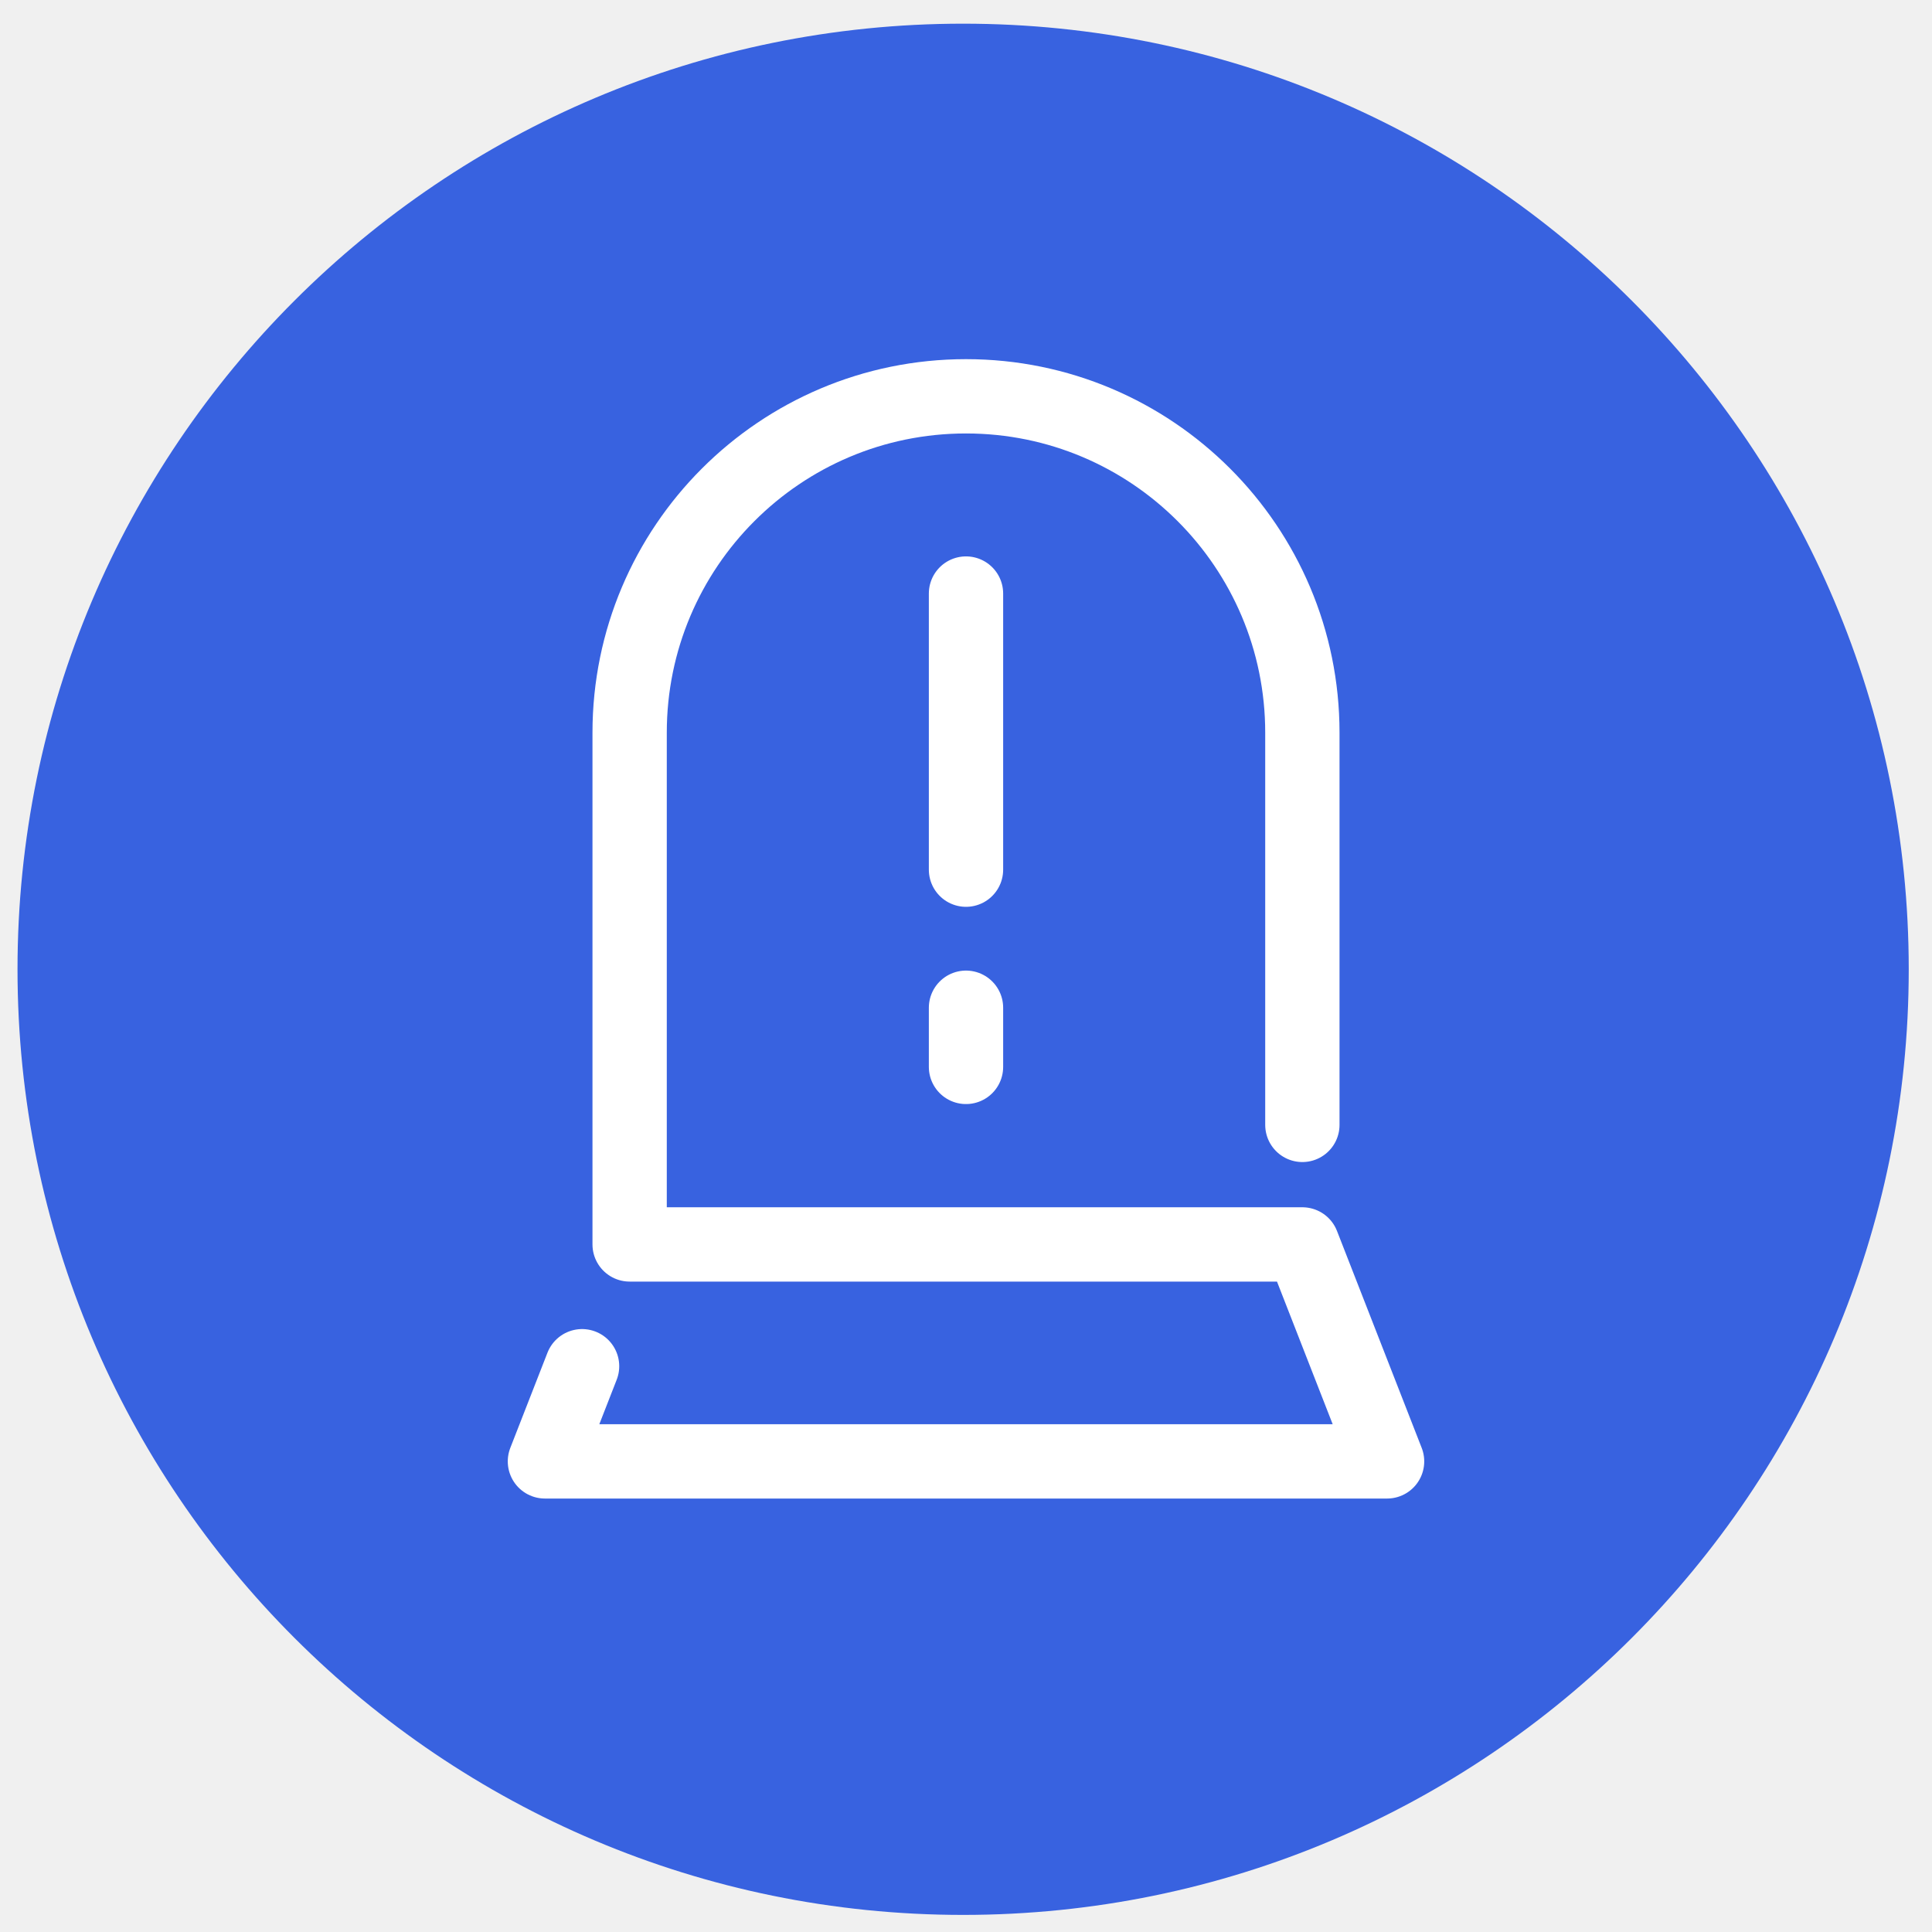
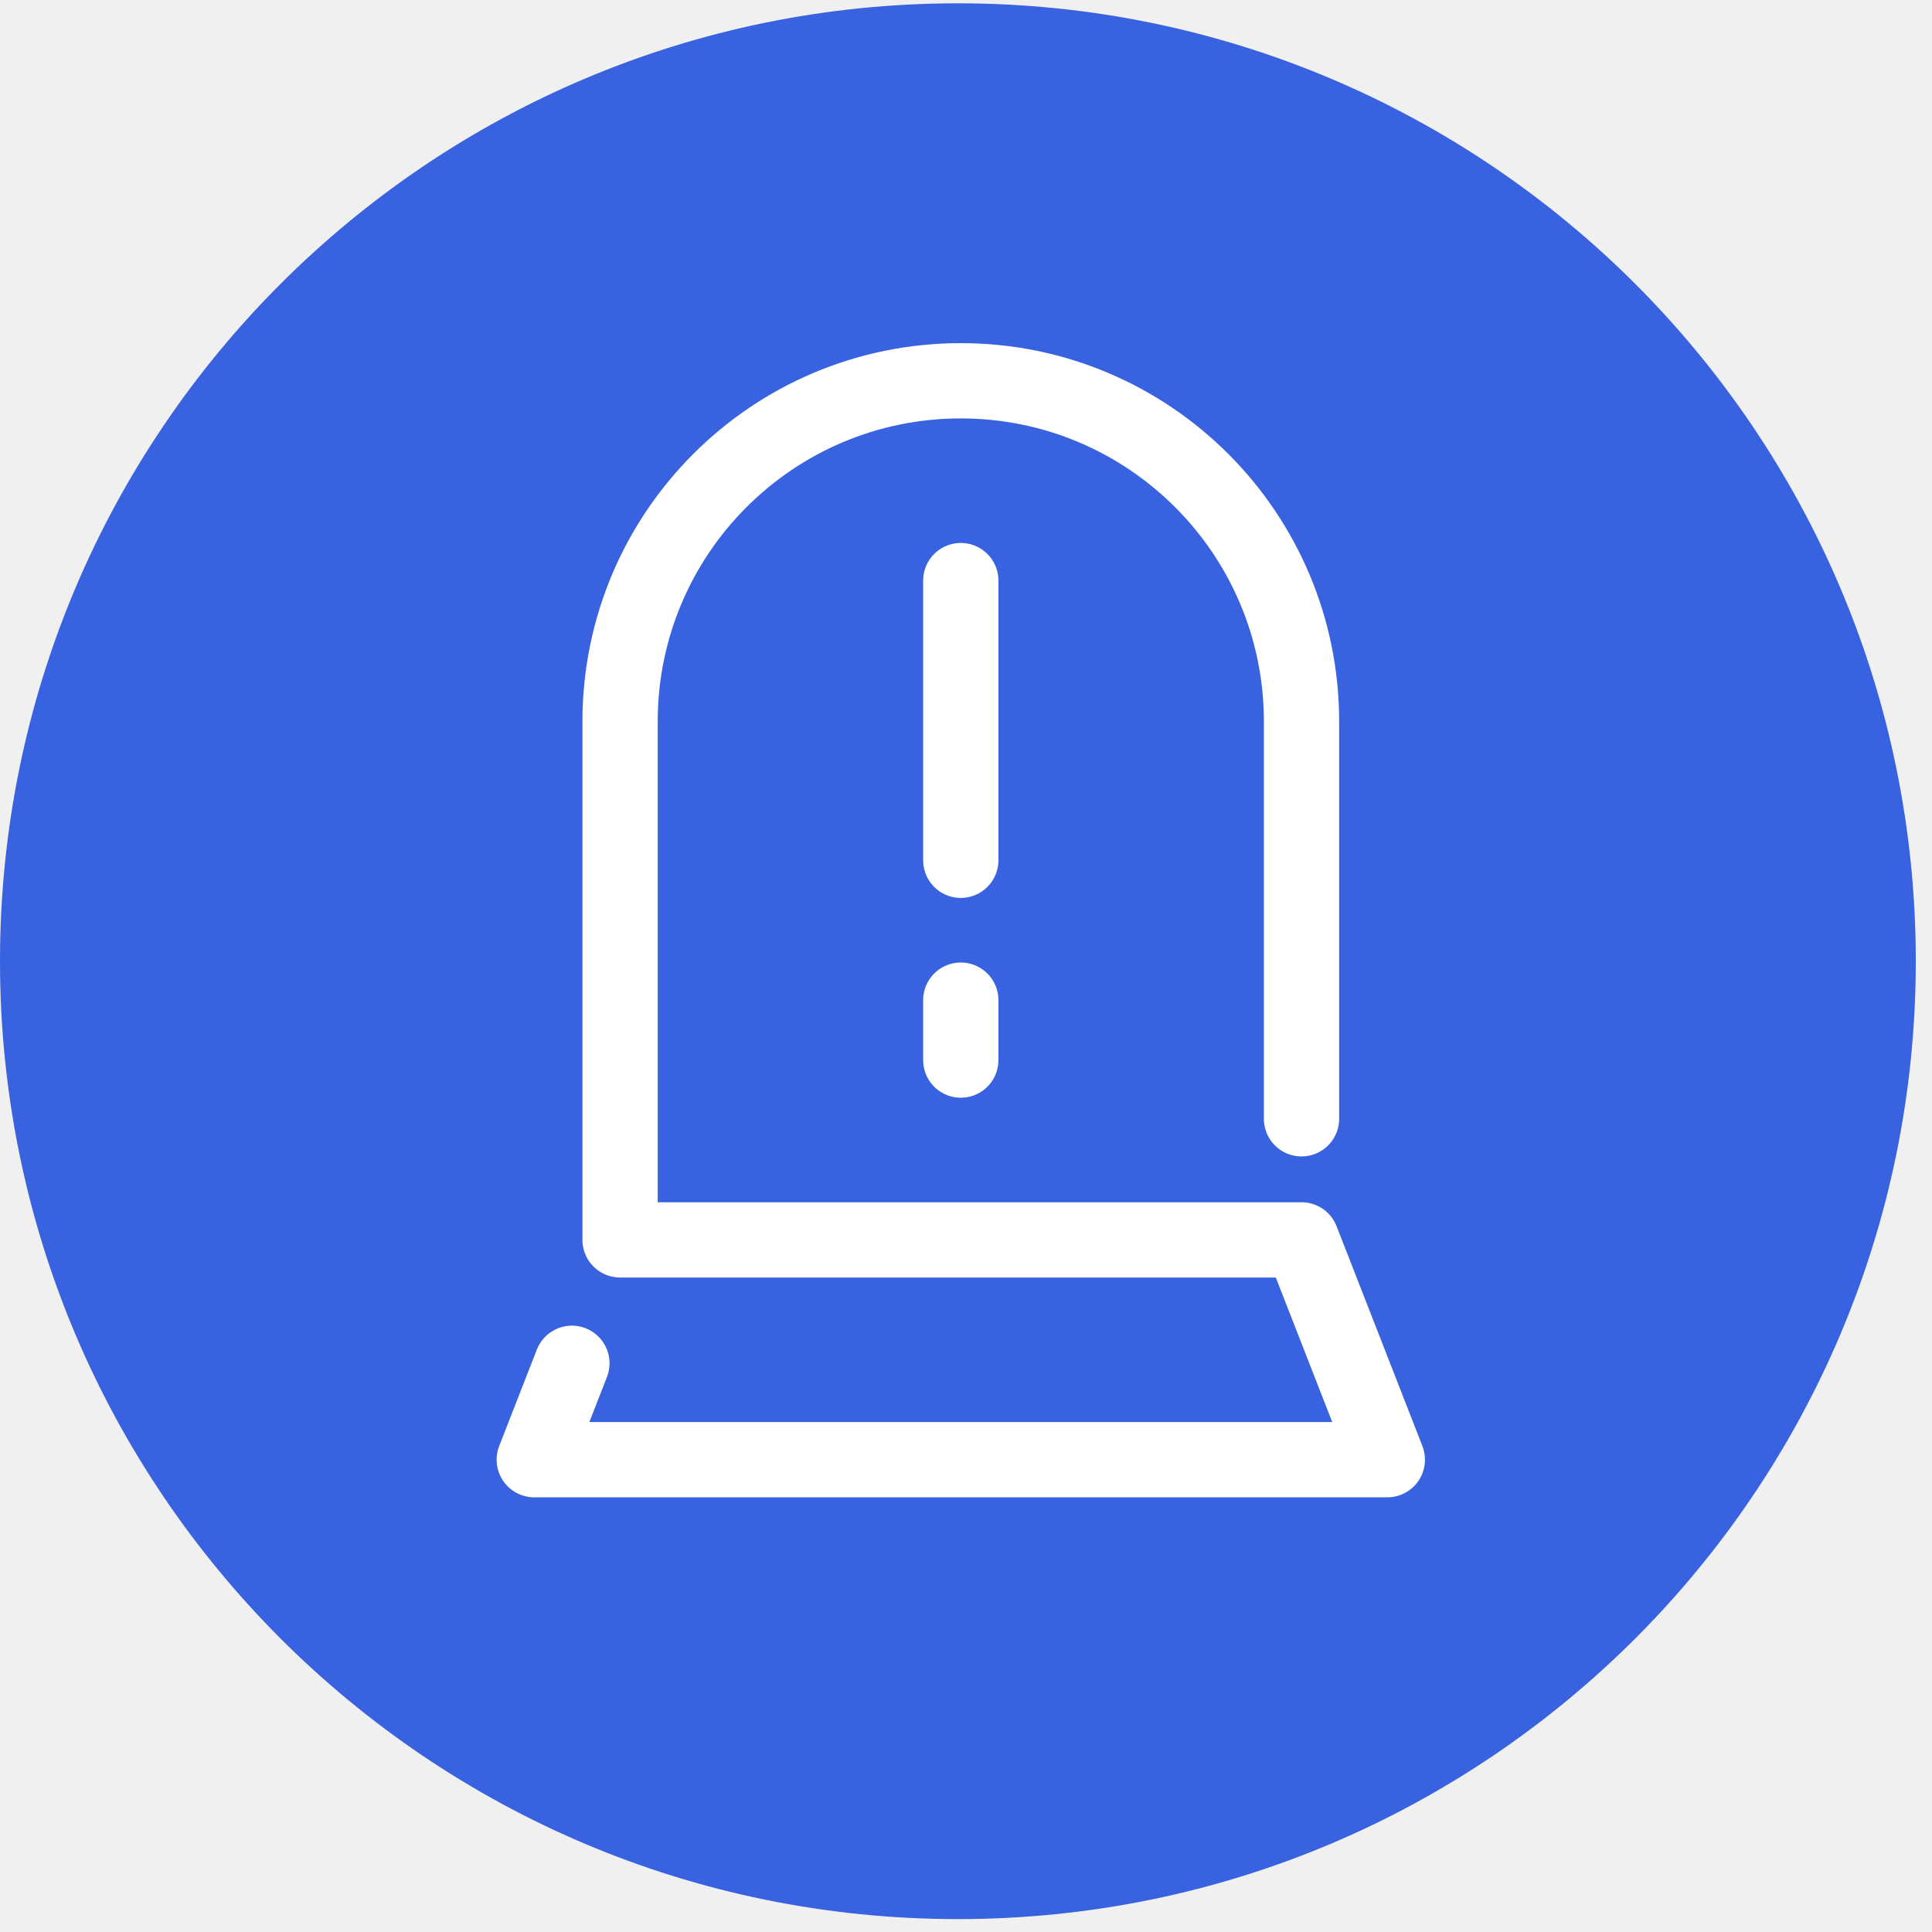
- <svg xmlns="http://www.w3.org/2000/svg" width="78" height="78" viewBox="0 0 78 78" fill="none">
-   <ellipse cx="38.884" cy="39.133" rx="38.177" ry="38.177" fill="#3862E0" />
-   <path d="M39 23.963V35.111M39 40.685V43.074M52.58 45.415V29.58C52.58 22.08 46.5 16 39 16V16C31.5 16 25.42 22.08 25.42 29.58V50.241H52.58L56 59H22L23.5 55.158" stroke="white" stroke-width="3" stroke-linecap="round" stroke-linejoin="round" />
+ <svg xmlns="http://www.w3.org/2000/svg" width="77" height="77" viewBox="0 0 77 77" fill="none">
+   <ellipse cx="38.177" cy="38.309" rx="38.177" ry="38.177" fill="#3862E0" />
+   <path d="M38.292 23.139V34.287M38.292 39.861V42.25M51.872 44.59V28.756C51.872 21.256 45.792 15.176 38.292 15.176V15.176C30.793 15.176 24.713 21.256 24.713 28.756V49.416H51.872L55.292 58.176H21.293L22.793 54.334" stroke="white" stroke-width="3" stroke-linecap="round" stroke-linejoin="round" />
</svg>
